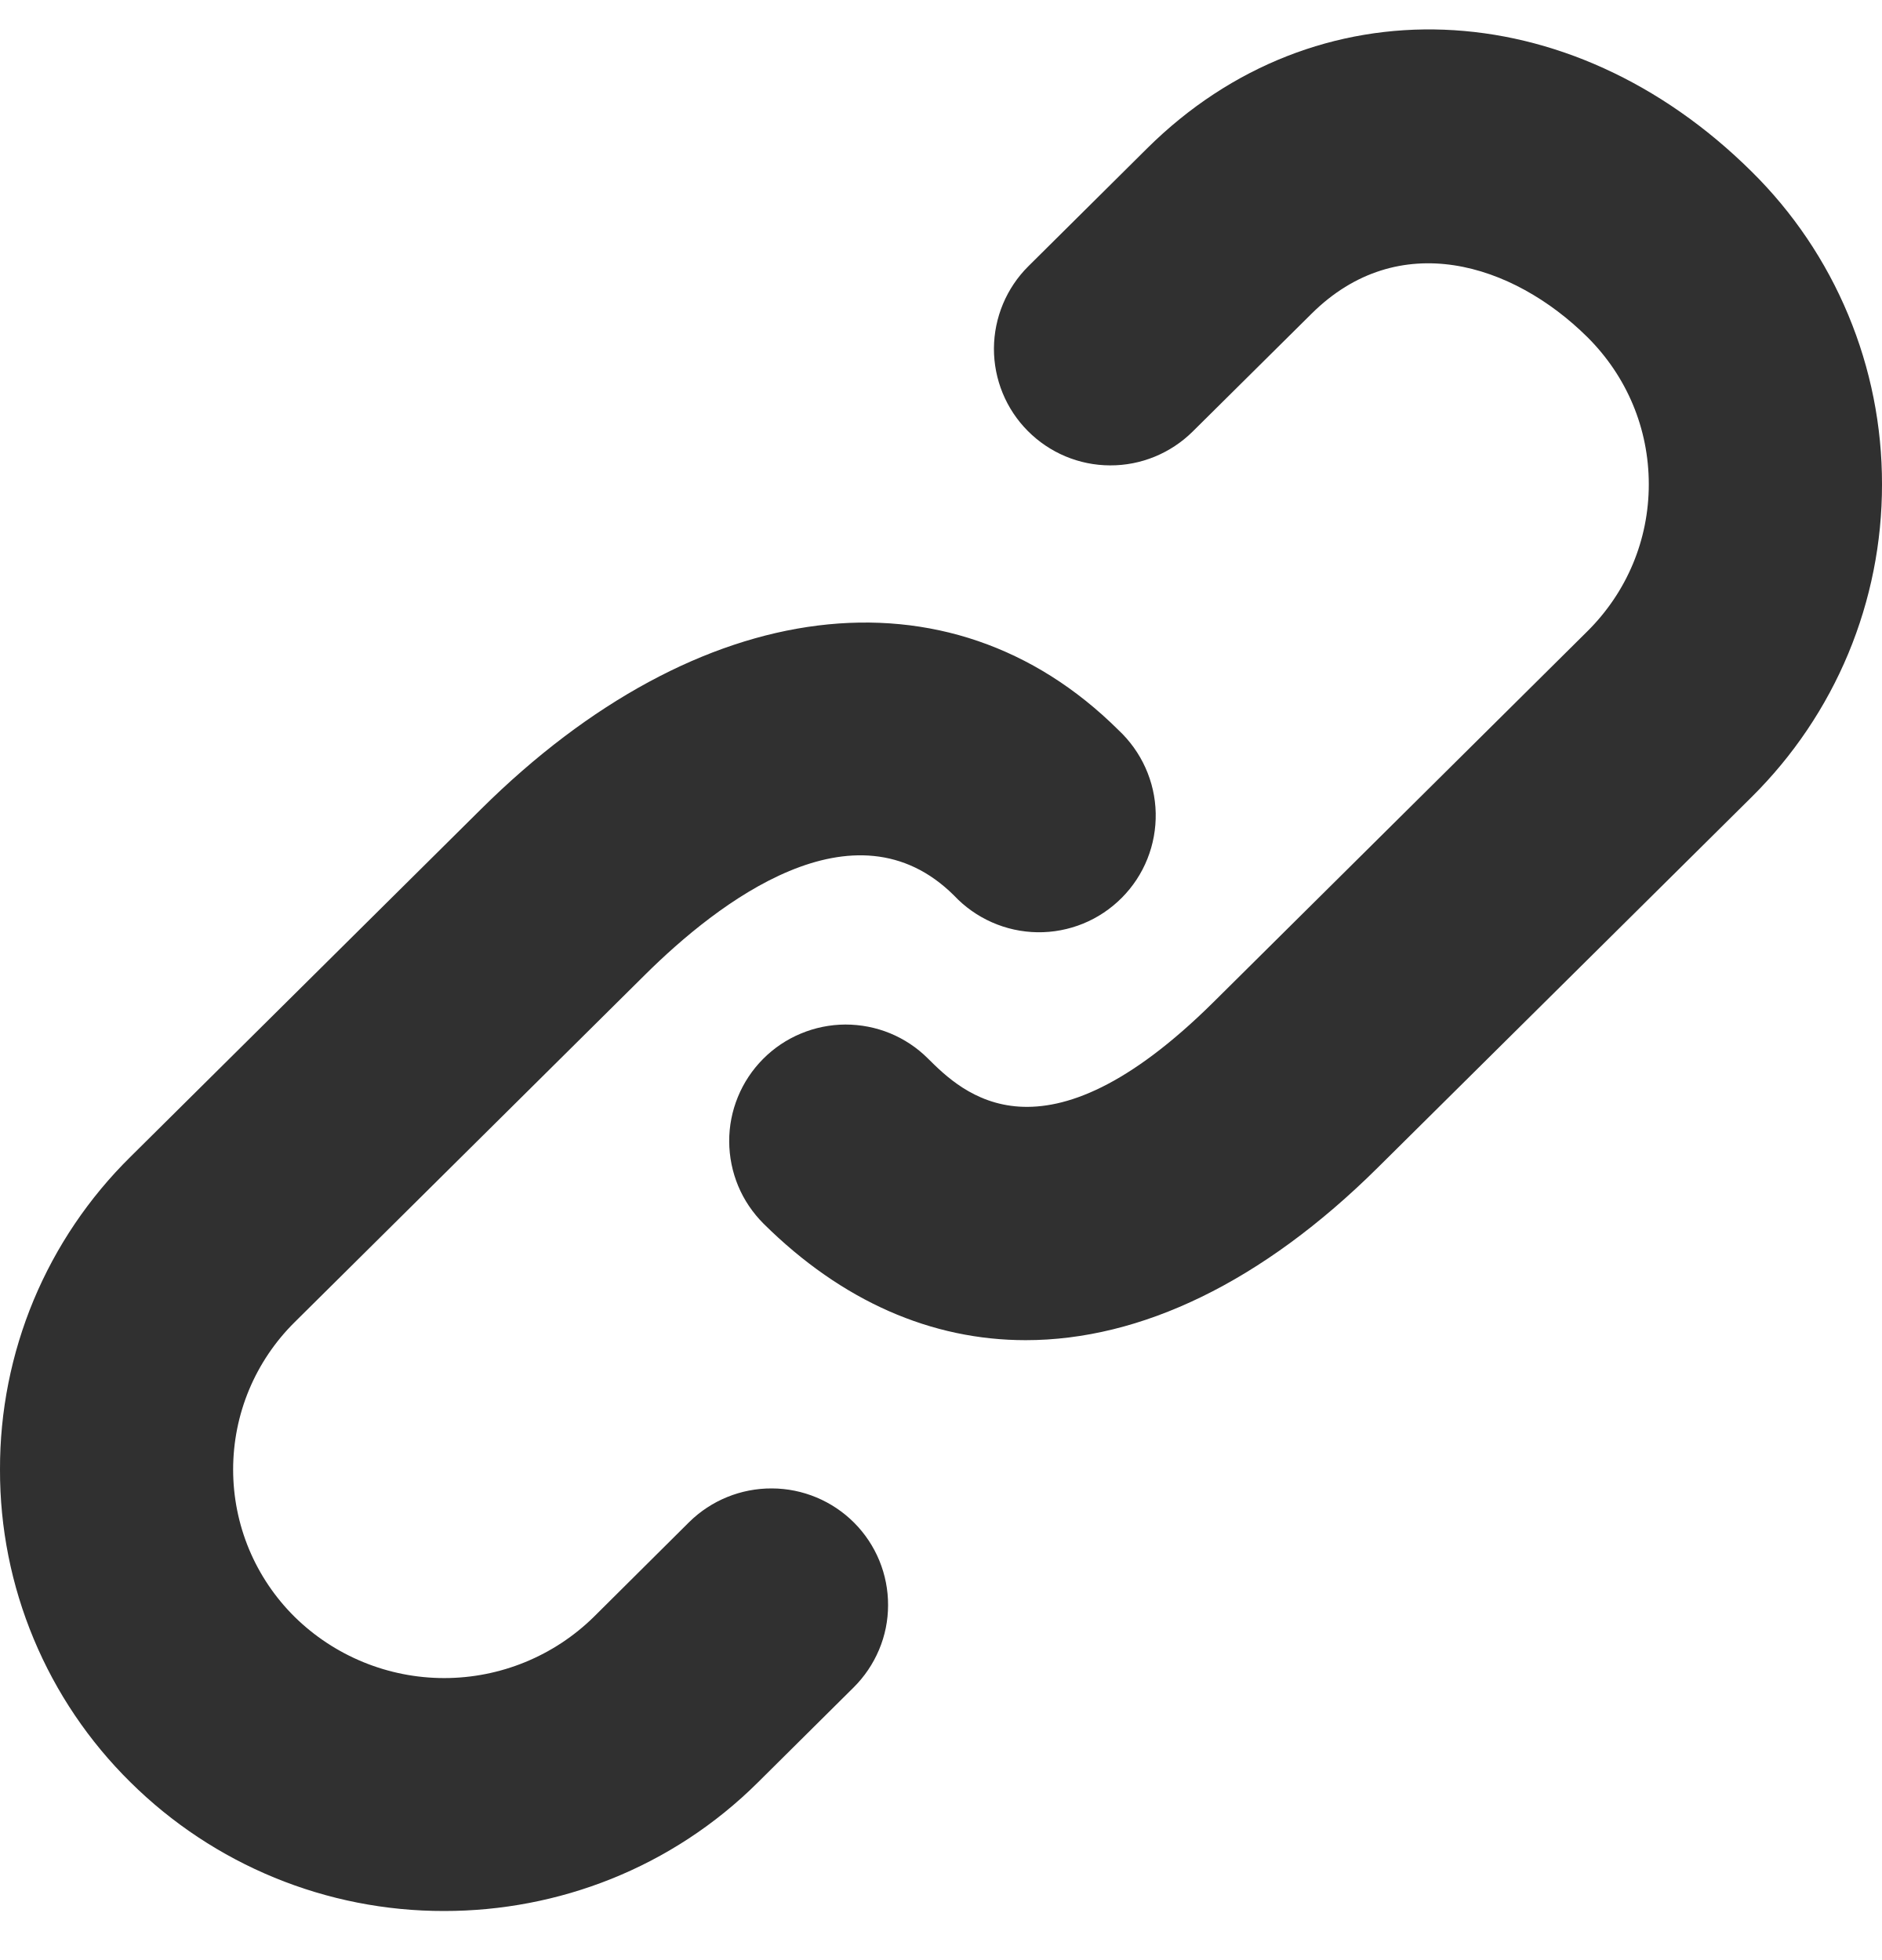
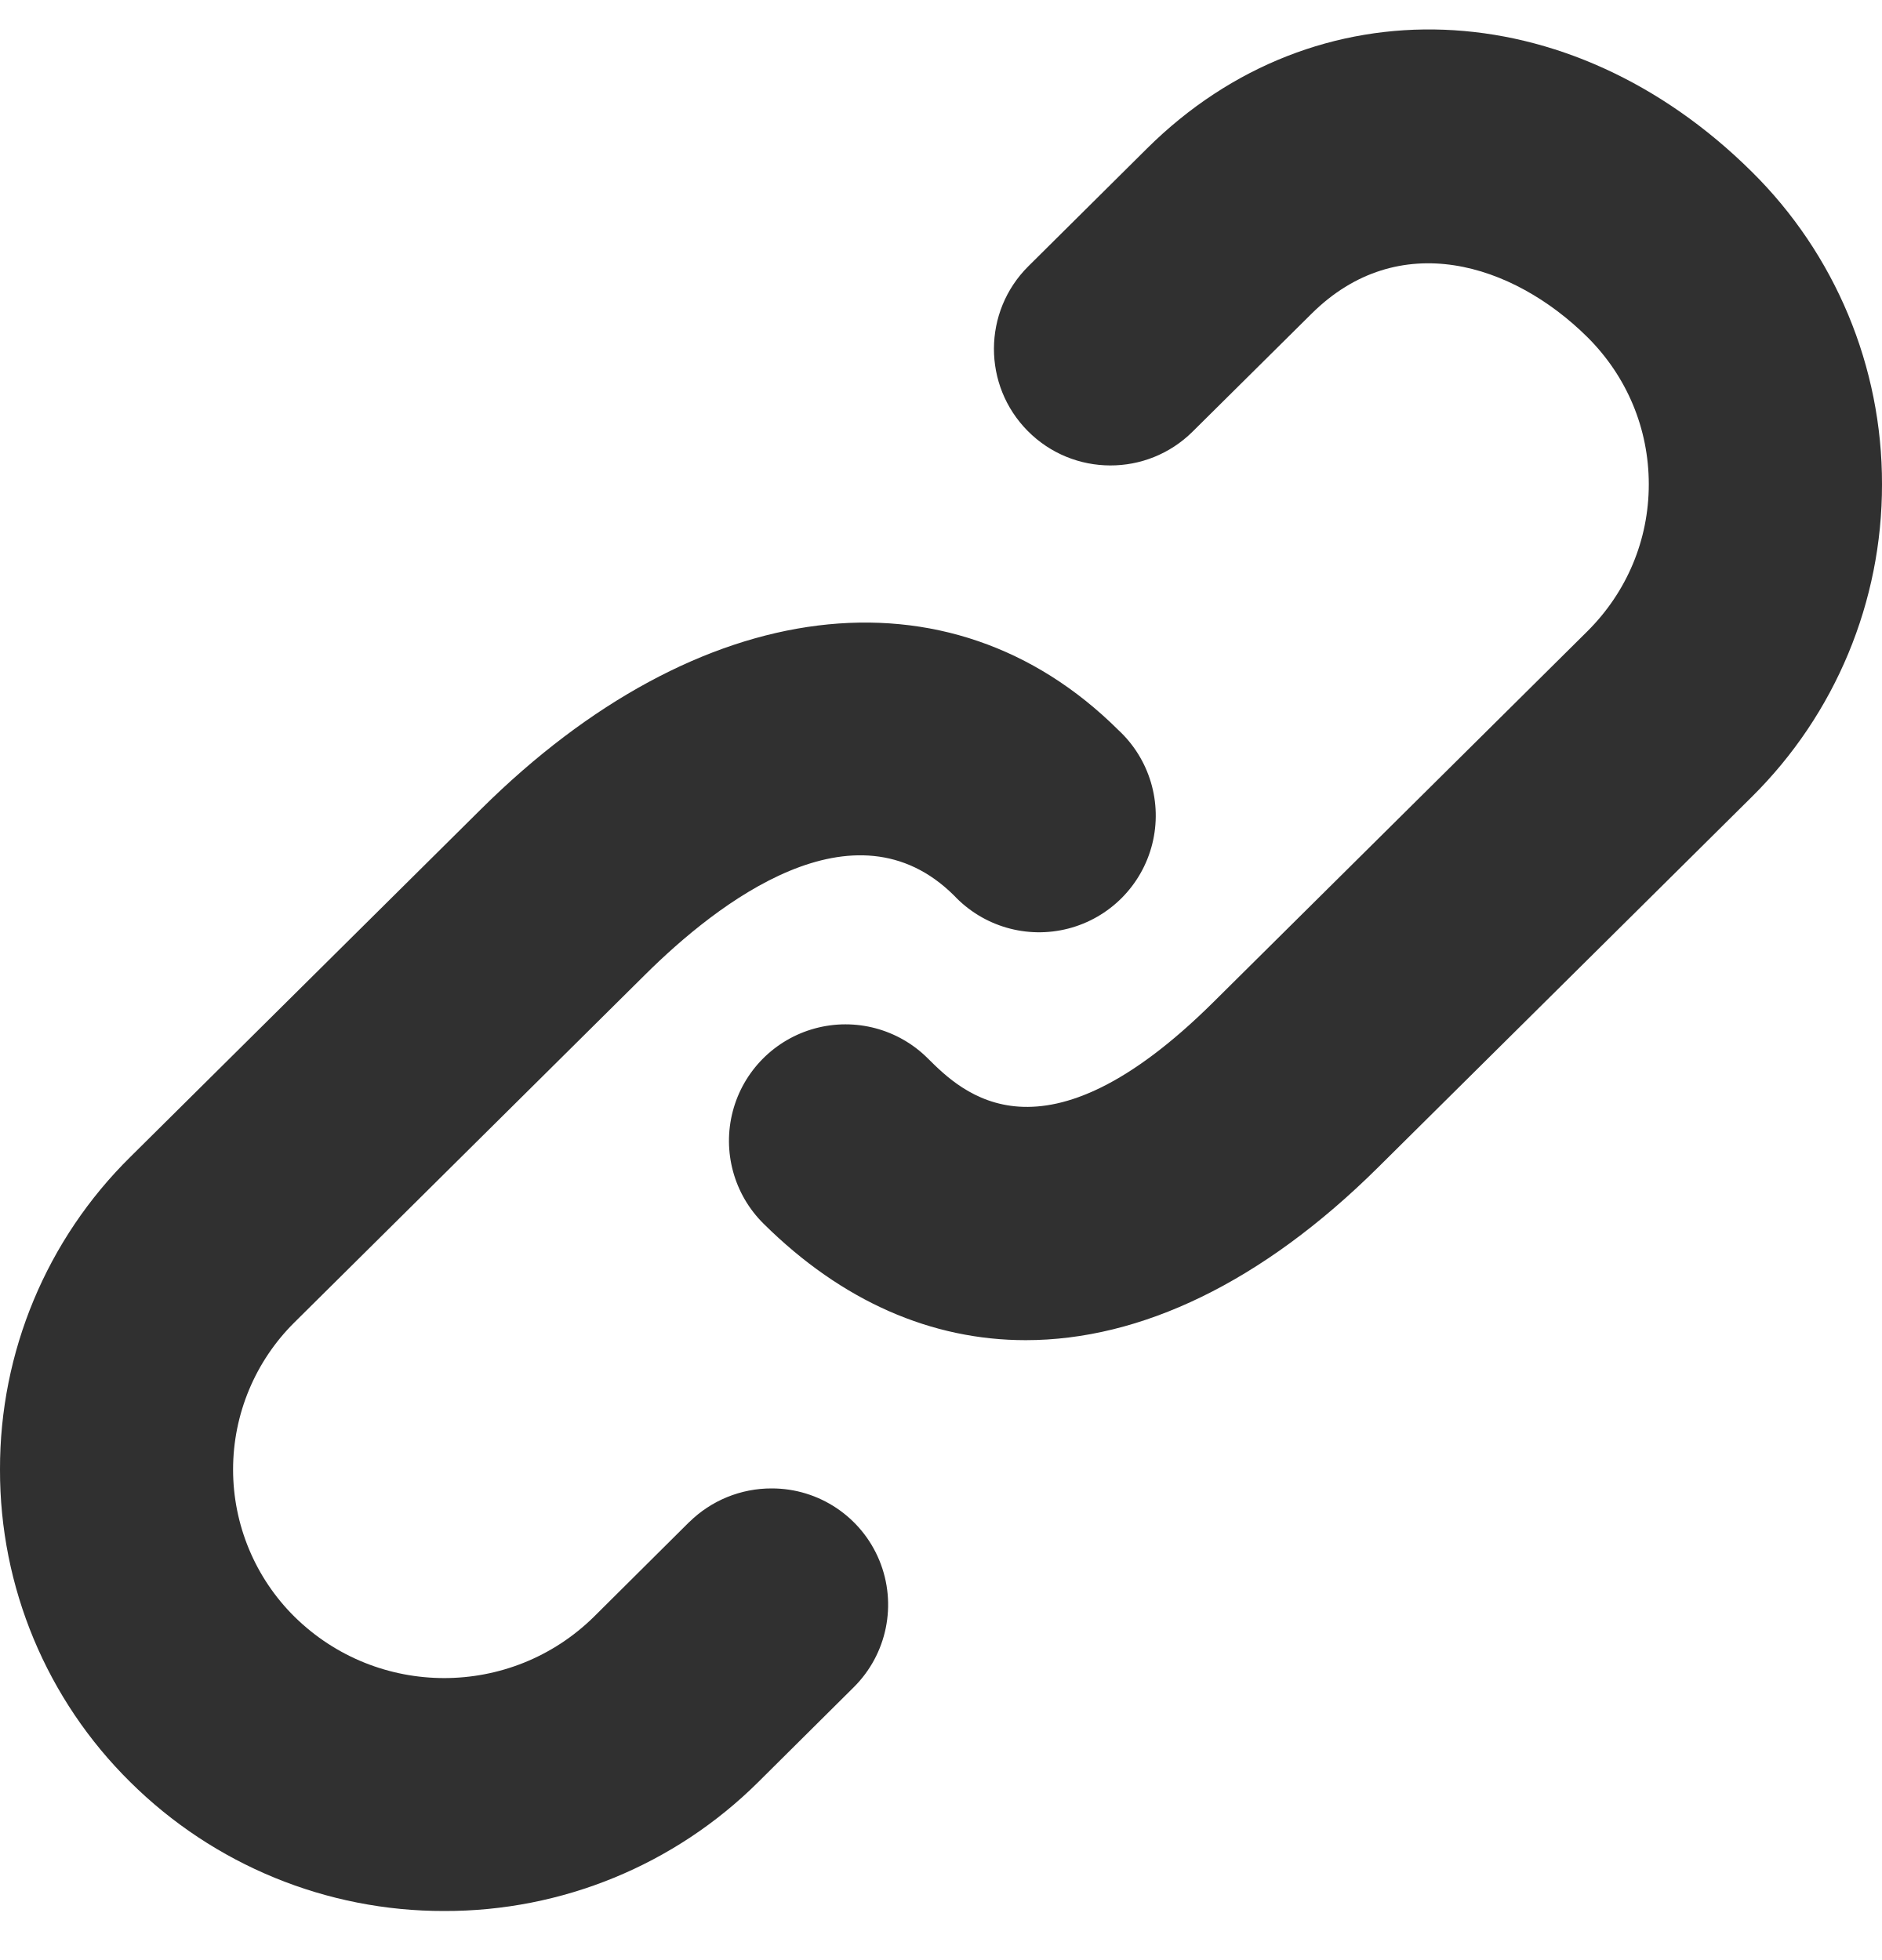
- <svg xmlns="http://www.w3.org/2000/svg" width="24" height="25" viewBox="0 0 24 25" fill="none">
-   <path d="M8.789 19.414L7.574 20.622C7.065 21.123 6.379 21.404 5.665 21.404C4.951 21.404 4.265 21.123 3.756 20.622C3.508 20.376 3.311 20.084 3.176 19.761C3.042 19.439 2.973 19.093 2.973 18.744C2.973 18.395 3.042 18.049 3.176 17.727C3.311 17.404 3.508 17.112 3.756 16.866L8.226 12.433C9.152 11.514 10.895 10.161 12.165 11.421C12.302 11.567 12.466 11.683 12.649 11.764C12.832 11.845 13.029 11.888 13.229 11.891C13.429 11.894 13.627 11.856 13.812 11.781C13.998 11.705 14.165 11.593 14.306 11.451C14.447 11.309 14.558 11.141 14.632 10.955C14.706 10.77 14.742 10.571 14.738 10.371C14.734 10.171 14.689 9.974 14.607 9.792C14.525 9.61 14.407 9.446 14.261 9.31C12.104 7.168 8.912 7.564 6.132 10.323L1.662 14.757C1.134 15.278 0.715 15.898 0.429 16.583C0.144 17.268 -0.002 18.002 1.88199e-05 18.744C-0.002 19.486 0.144 20.22 0.43 20.905C0.715 21.589 1.134 22.21 1.662 22.731C2.727 23.787 4.166 24.378 5.666 24.375C7.116 24.375 8.567 23.828 9.669 22.731L10.886 21.523C11.024 21.386 11.134 21.223 11.21 21.043C11.286 20.863 11.325 20.67 11.325 20.475C11.326 20.28 11.288 20.087 11.214 19.906C11.14 19.726 11.031 19.562 10.893 19.423C10.615 19.144 10.237 18.986 9.843 18.985C9.448 18.983 9.069 19.138 8.789 19.414ZM22.337 2.188C20.016 -0.113 16.773 -0.237 14.628 1.893L13.114 3.396C12.835 3.673 12.677 4.051 12.675 4.445C12.674 4.839 12.829 5.218 13.107 5.497C13.385 5.777 13.762 5.935 14.156 5.936C14.55 5.938 14.929 5.782 15.209 5.505L16.724 4.003C17.834 2.899 19.29 3.357 20.242 4.299C20.747 4.801 21.026 5.467 21.026 6.177C21.026 6.886 20.747 7.552 20.242 8.053L15.473 12.784C13.291 14.946 12.268 13.933 11.832 13.5C11.694 13.362 11.529 13.253 11.349 13.179C11.168 13.105 10.975 13.068 10.78 13.068C10.585 13.069 10.392 13.108 10.211 13.184C10.031 13.259 9.868 13.369 9.731 13.507C9.593 13.646 9.484 13.81 9.41 13.991C9.336 14.171 9.298 14.364 9.299 14.56C9.3 14.755 9.339 14.948 9.414 15.128C9.489 15.308 9.6 15.471 9.738 15.609C10.74 16.602 11.883 17.094 13.08 17.094C14.546 17.094 16.095 16.356 17.57 14.893L22.34 10.164C22.866 9.642 23.285 9.021 23.57 8.337C23.855 7.652 24.001 6.918 24 6.177C24.001 5.435 23.855 4.7 23.569 4.015C23.284 3.33 22.865 2.709 22.337 2.188Z" fill="#303030" />
+ <svg xmlns="http://www.w3.org/2000/svg" width="24" height="25" fill="none">
+   <path d="m8.789 19.414-1.215 1.208a2.721 2.721 0 0 1-3.818 0 2.642 2.642 0 0 1 0-3.756l4.47-4.433c.926-.92 2.668-2.272 3.939-1.012a1.488 1.488 0 1 0 2.096-2.11c-2.157-2.143-5.35-1.747-8.129 1.012l-4.47 4.434A5.58 5.58 0 0 0 0 18.744a5.58 5.58 0 0 0 1.662 3.987 5.668 5.668 0 0 0 4.004 1.644 5.66 5.66 0 0 0 4.003-1.644l1.216-1.208a1.483 1.483 0 0 0-1.042-2.538 1.492 1.492 0 0 0-1.054.43ZM22.337 2.188c-2.321-2.3-5.564-2.425-7.709-.295l-1.514 1.503a1.486 1.486 0 1 0 2.095 2.109l1.515-1.502c1.11-1.104 2.566-.646 3.518.296.505.502.784 1.168.784 1.878s-.28 1.375-.784 1.876l-4.77 4.731c-2.18 2.162-3.204 1.15-3.64.716a1.486 1.486 0 1 0-2.094 2.109c1.002.993 2.145 1.485 3.342 1.485 1.466 0 3.015-.738 4.49-2.2l4.77-4.73A5.598 5.598 0 0 0 24 6.177a5.59 5.59 0 0 0-1.663-3.989Z" fill="#303030" />
</svg>
